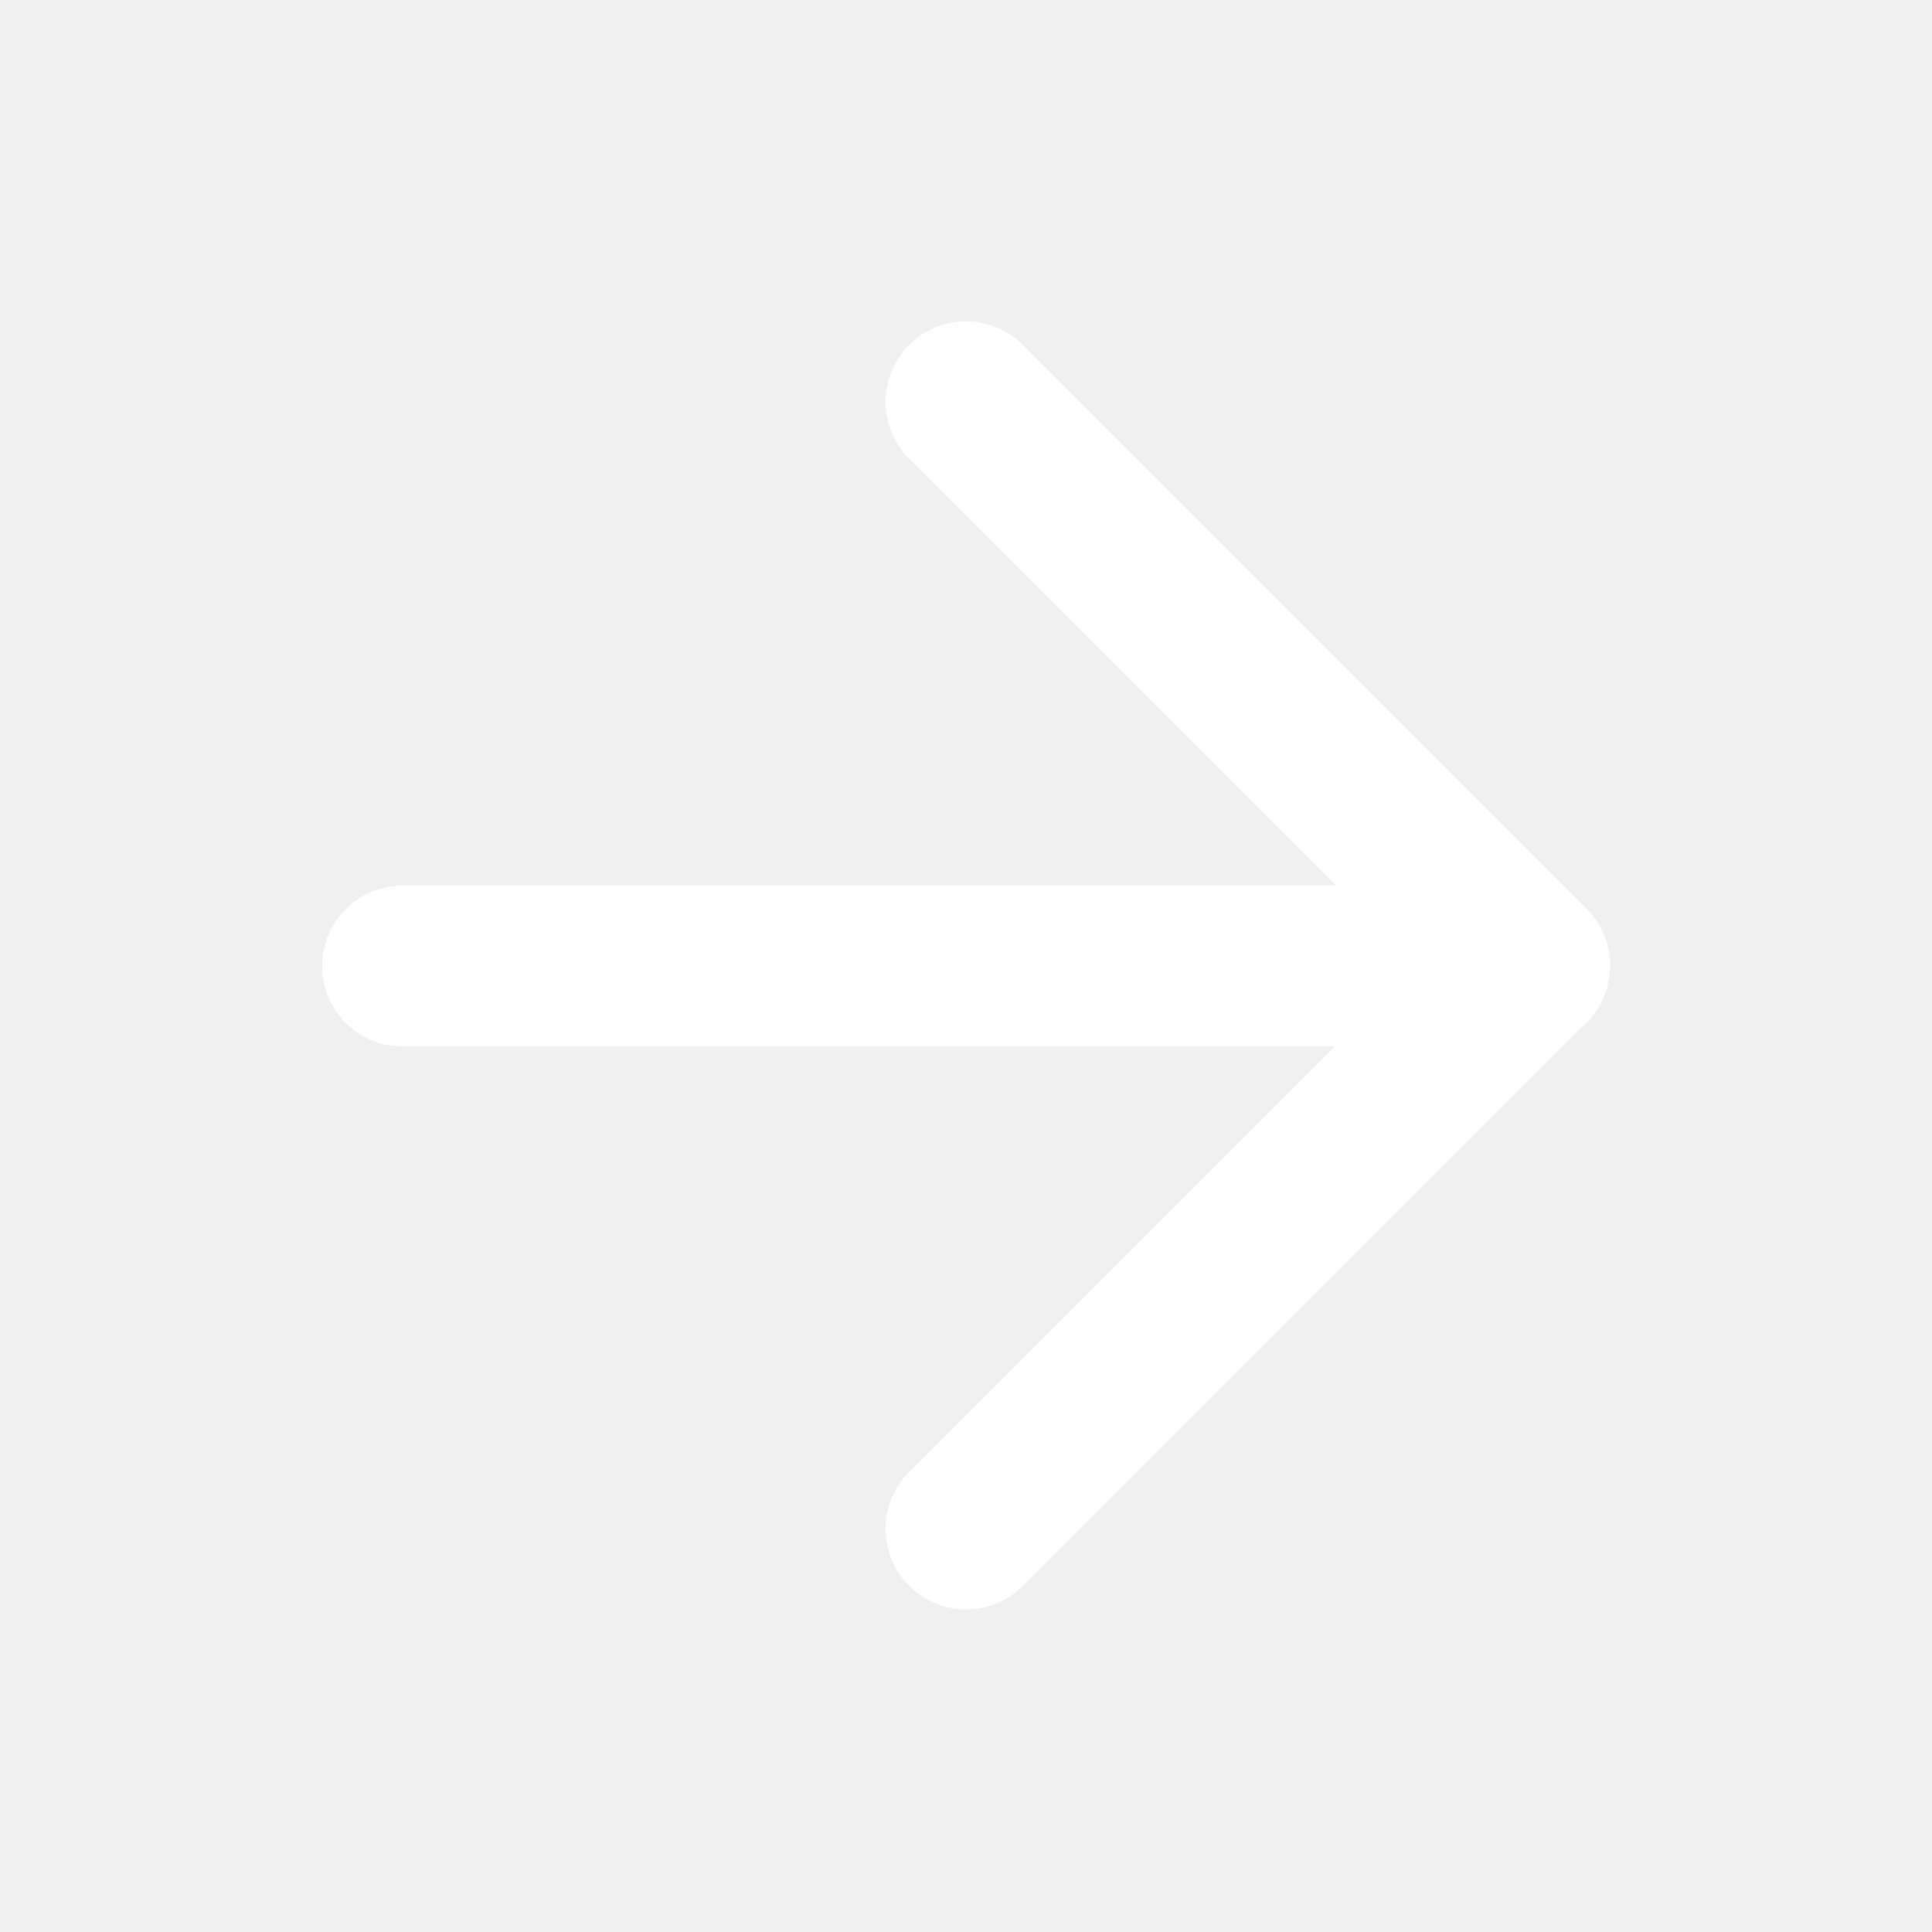
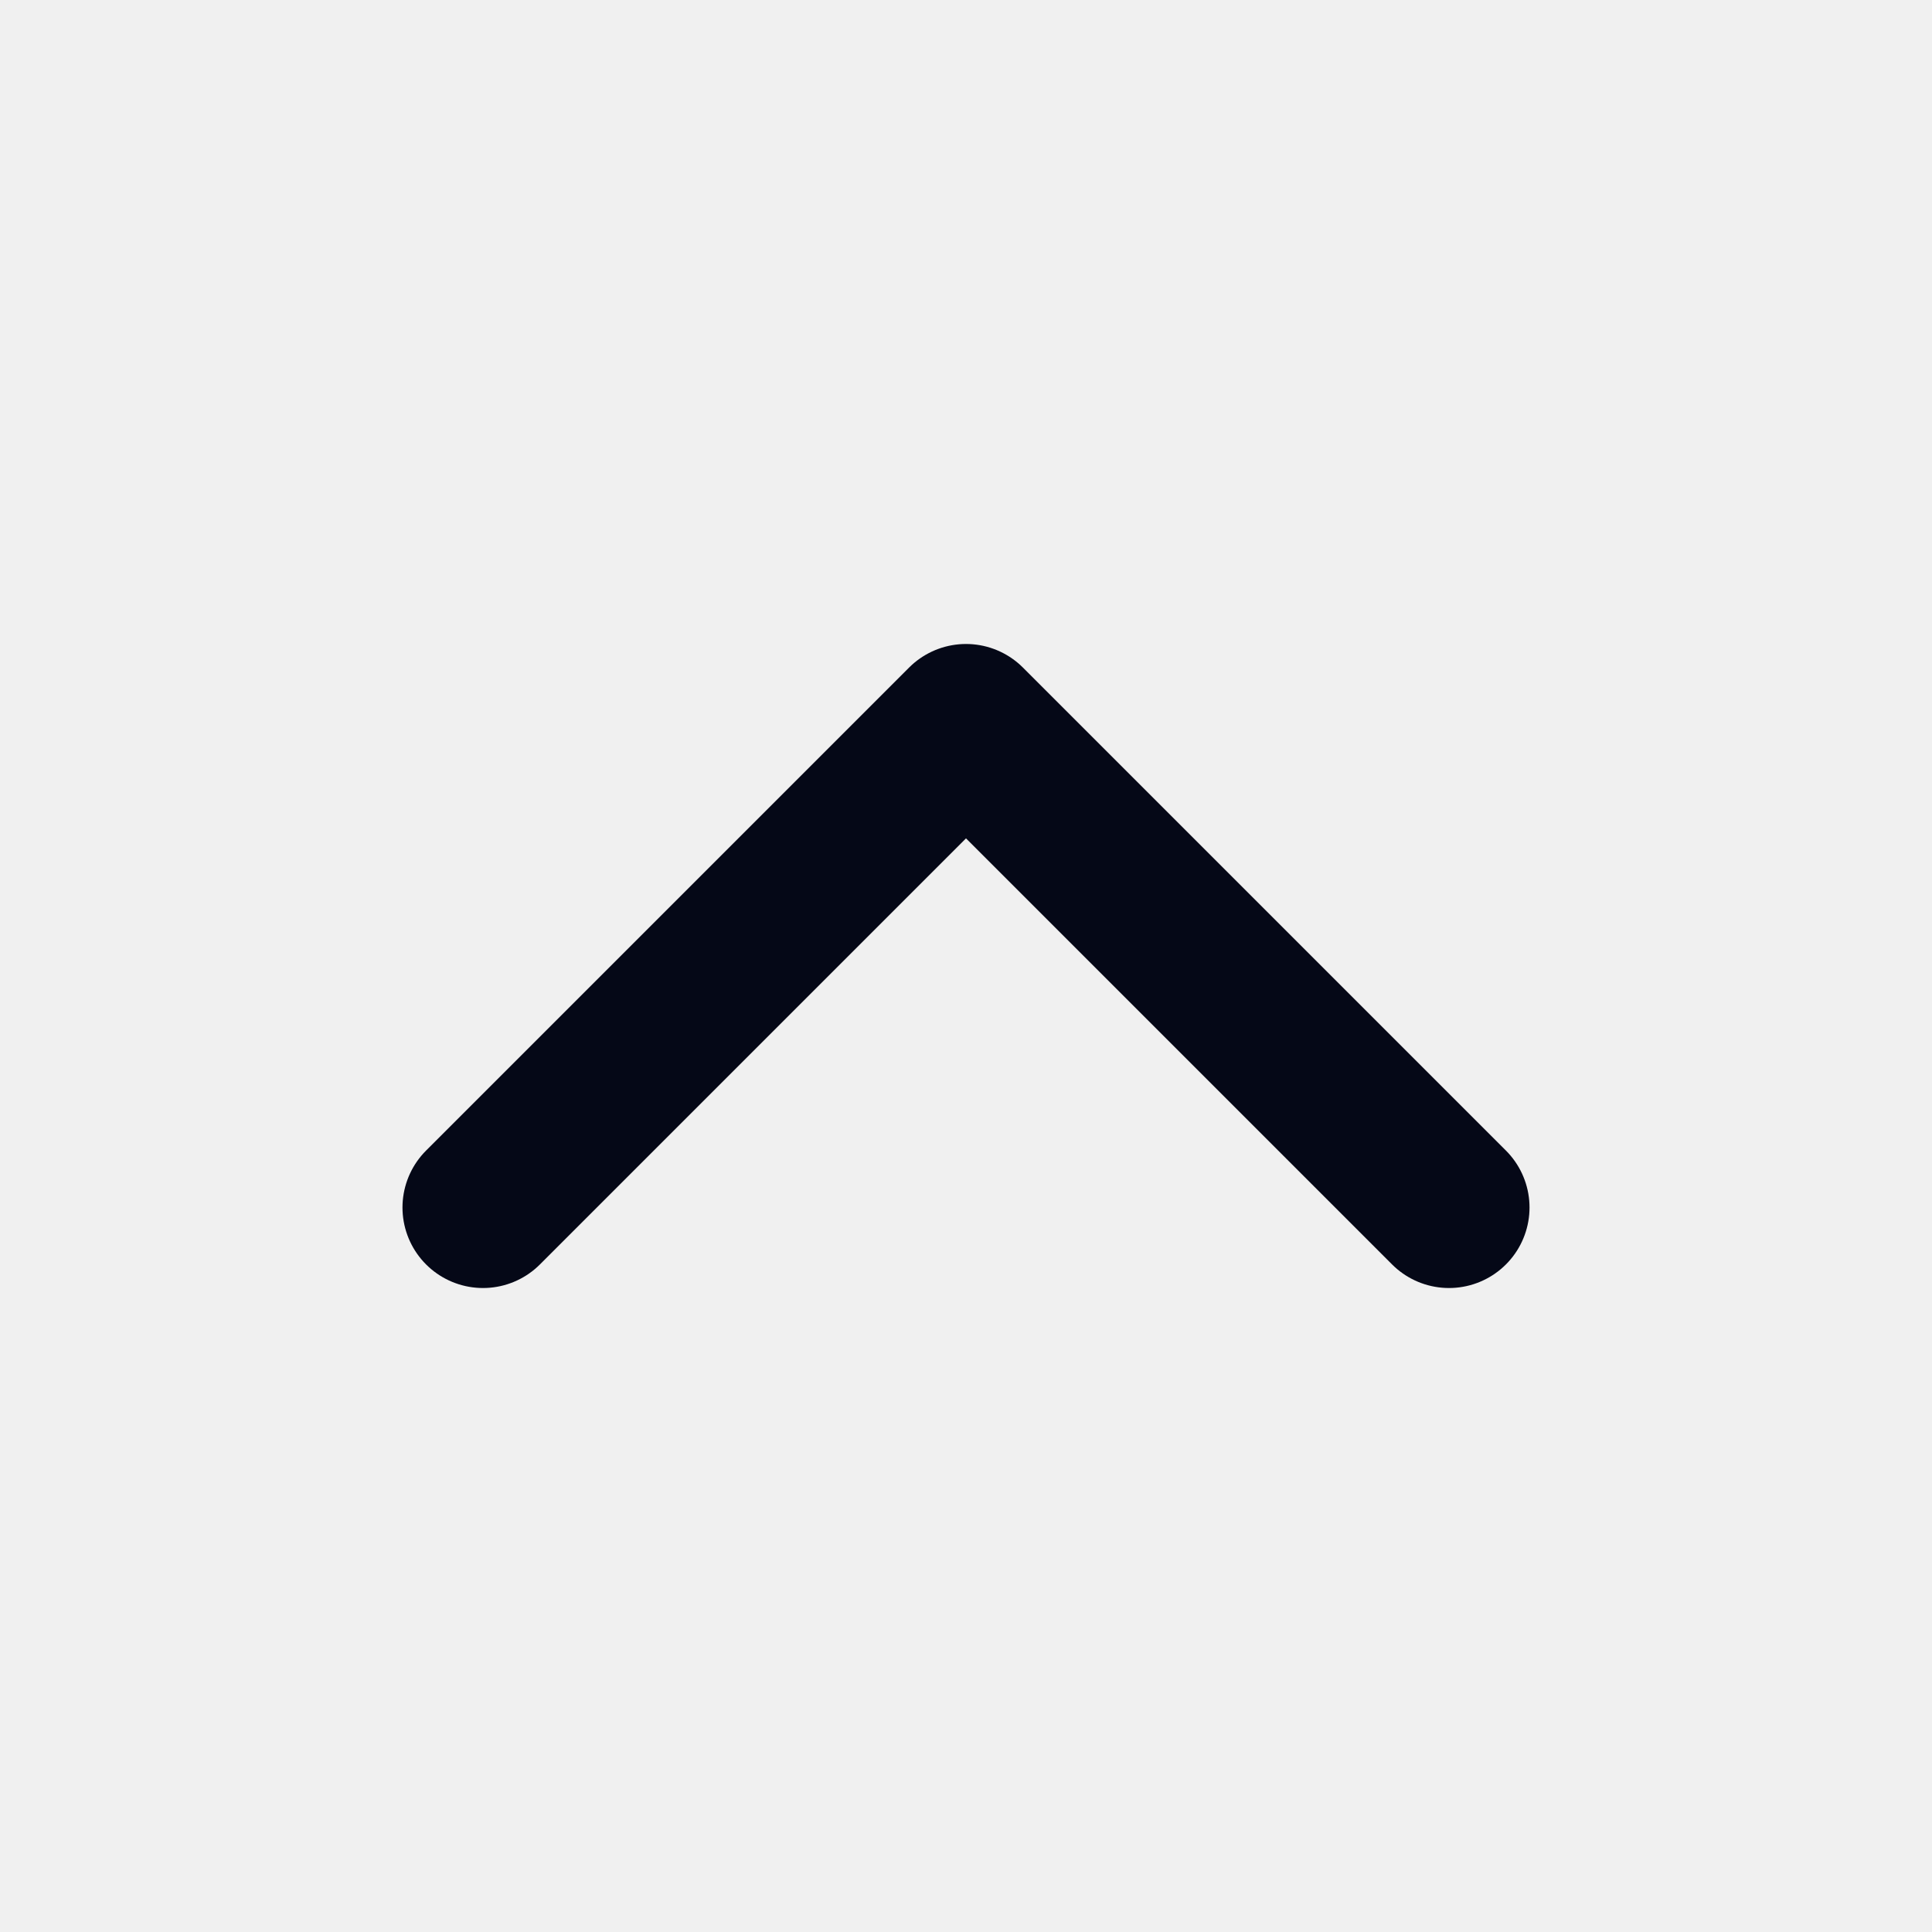
- <svg xmlns="http://www.w3.org/2000/svg" width="16" height="16" viewBox="0 0 16 16" fill="none">
-   <path d="M3.334 8H12.667" stroke="white" stroke-width="1.333" stroke-linecap="round" stroke-linejoin="round" />
-   <path d="M8 3.328L12.667 7.995L8 12.662" stroke="white" stroke-width="1.333" stroke-linecap="round" stroke-linejoin="round" />
+ <svg xmlns="http://www.w3.org/2000/svg" width="20" height="20" viewBox="0 0 20 20" fill="none">
+   <path d="M5 12.5L10 7.5L15 12.5" stroke="#050817" stroke-width="1.667" stroke-linecap="round" stroke-linejoin="round" />
</svg>
